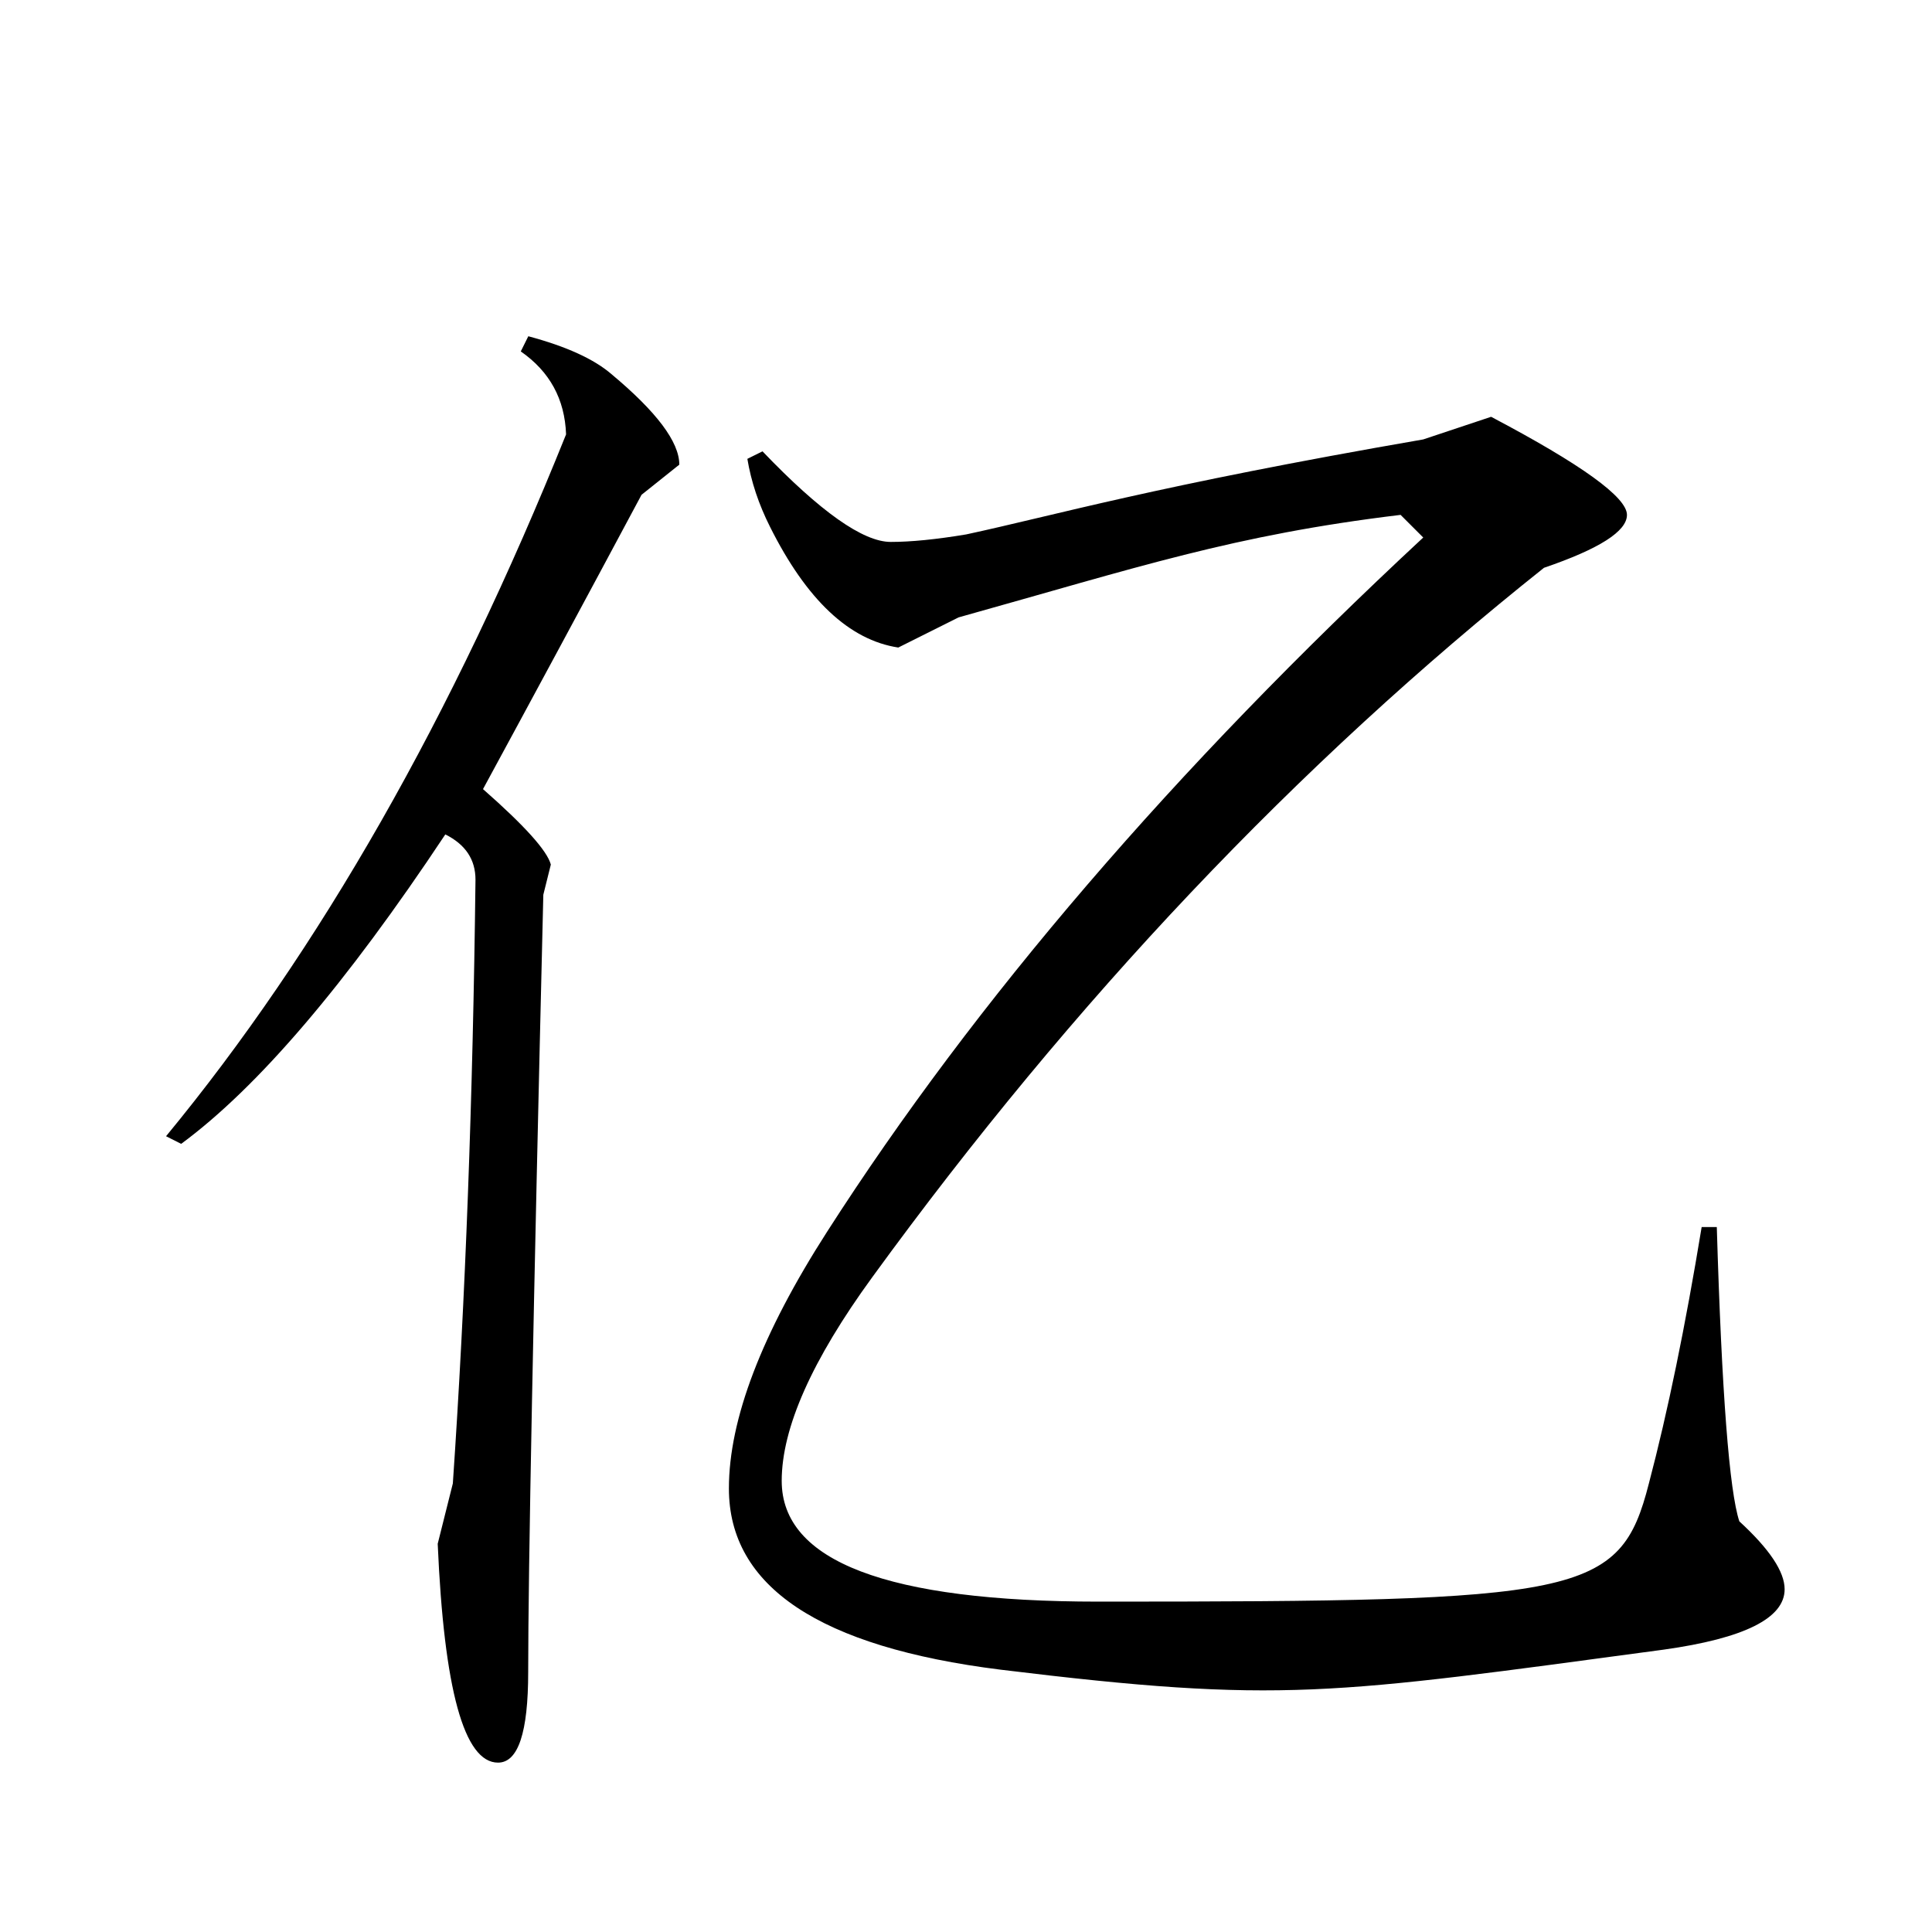
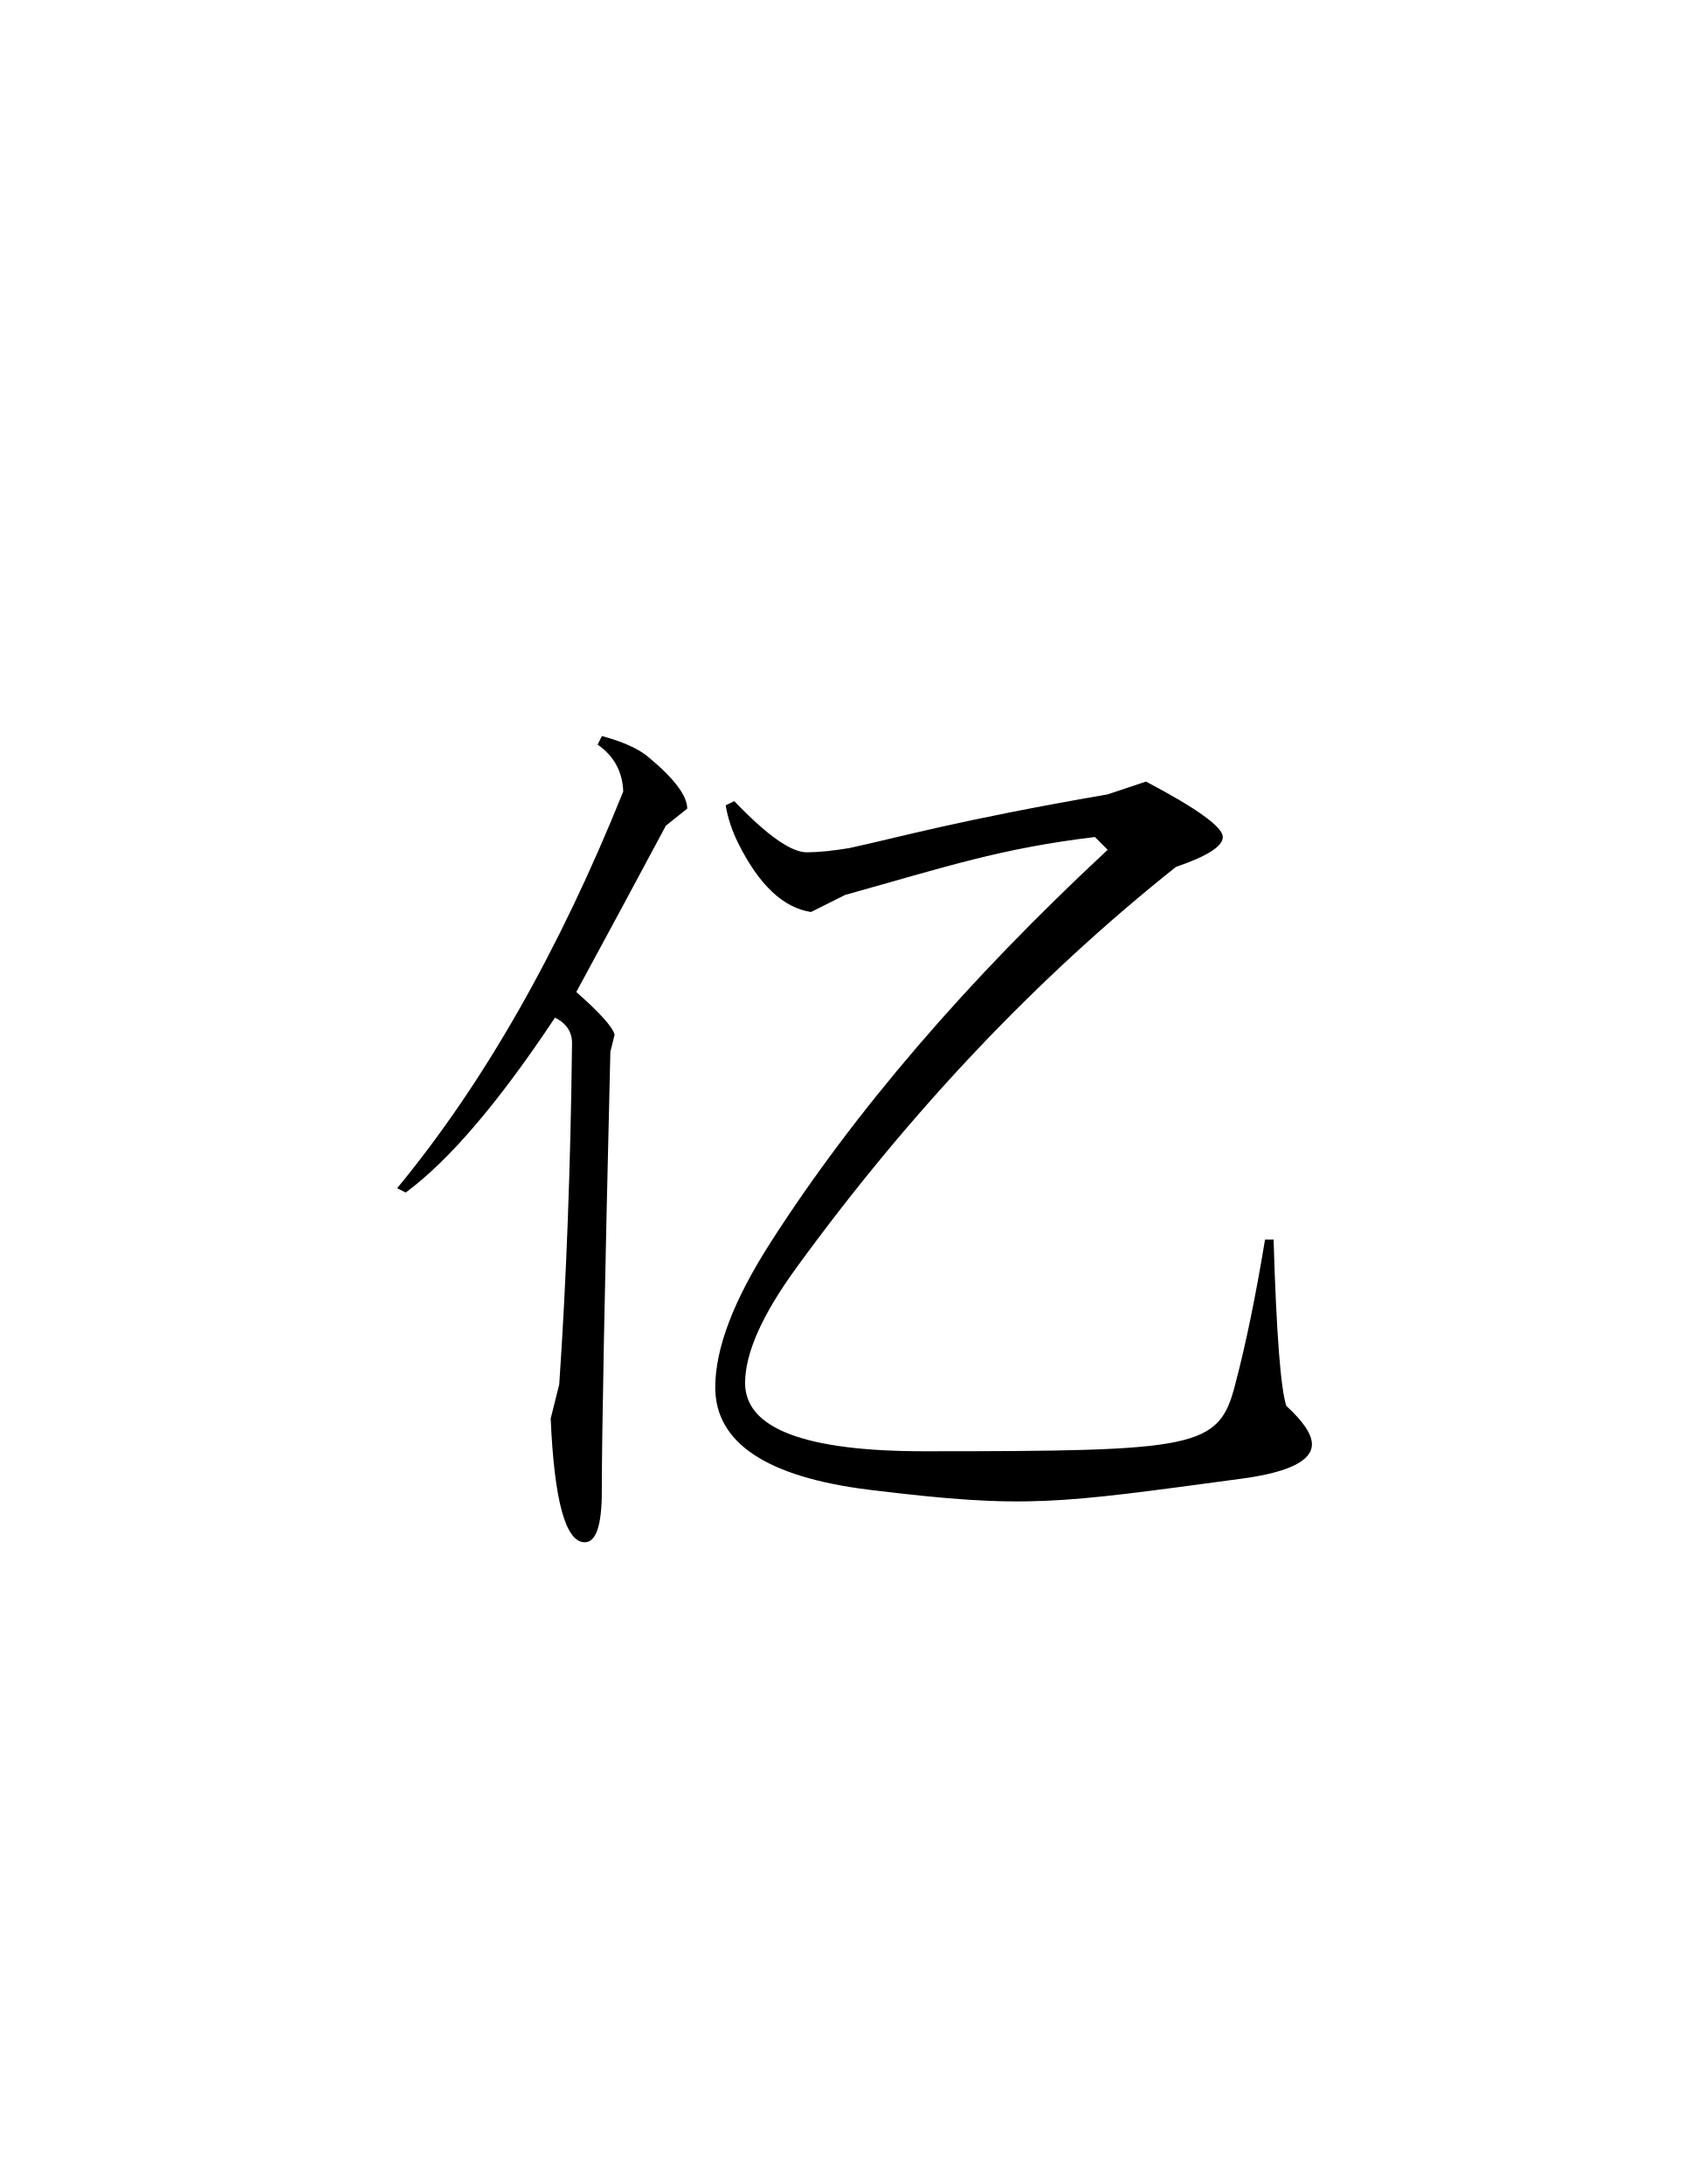
- <svg xmlns="http://www.w3.org/2000/svg" viewBox="-9 -9 18 18" width="18pt" height="18pt" version="1.1">
+ <svg xmlns="http://www.w3.org/2000/svg" viewBox="-14 -18 28 36" width="28pt" height="36pt" version="1.1">
  <path id="iotsu" d="m -4.078,-5.867 -0.07,0.141 c 0.27,0.188 0.41,0.445 0.422,0.773 -1.055,2.625 -2.297,4.805 -3.727,6.539 L -7.312,1.657 c 0.715,-0.527 1.535,-1.488 2.461,-2.883 0.188,0.094 0.281,0.234 0.281,0.422 C -4.594,1.235 -4.664,3.11 -4.781,4.821 l -0.141,0.562 c 0.059,1.359 0.246,2.039 0.562,2.039 0.188,0 0.281,-0.281 0.281,-0.844 0,-0.938 0.047,-3.352 0.141,-7.242 l 0.07,-0.281 C -3.902,-1.074 -4.113,-1.308 -4.5,-1.648 c 0.445,-0.82 0.938,-1.734 1.477,-2.742 l 0.352,-0.281 c 0,-0.211 -0.211,-0.492 -0.633,-0.844 -0.164,-0.141 -0.422,-0.258 -0.773,-0.352 z m 8.971,0.75 -0.633,0.211 c -2.508,0.434 -3.438,0.709 -4.258,0.885 -0.281,0.047 -0.516,0.07 -0.703,0.07 -0.258,0 -0.656,-0.281 -1.195,-0.844 l -0.141,0.07 c 0.035,0.211 0.105,0.422 0.211,0.633 0.34,0.68 0.738,1.055 1.195,1.125 l 0.562,-0.281 C 1.607,-3.716 2.49,-4.015 4.049,-4.203 l 0.211,0.211 c -2.32,2.156 -4.172,4.312 -5.555,6.469 -0.609,0.949 -0.914,1.746 -0.914,2.391 0,0.914 0.844,1.477 2.531,1.688 C 2.942,6.876 3.39,6.787 6.502,6.369 c 0.75,-0.105 1.125,-0.293 1.125,-0.562 0,-0.164 -0.141,-0.375 -0.422,-0.633 C 7.112,4.893 7.041,3.979 6.995,2.432 H 6.854 C 6.702,3.357 6.538,4.154 6.362,4.822 6.093,5.876 5.734,5.922 1.236,5.922 c -1.969,0 -2.953,-0.375 -2.953,-1.125 0,-0.492 0.281,-1.125 0.844,-1.898 C 1.002,0.321 3.088,-1.882 5.385,-3.71 5.9,-3.886 6.158,-4.05 6.158,-4.203 c 0,-0.164 -0.422,-0.469 -1.266,-0.914 z" />
</svg>
